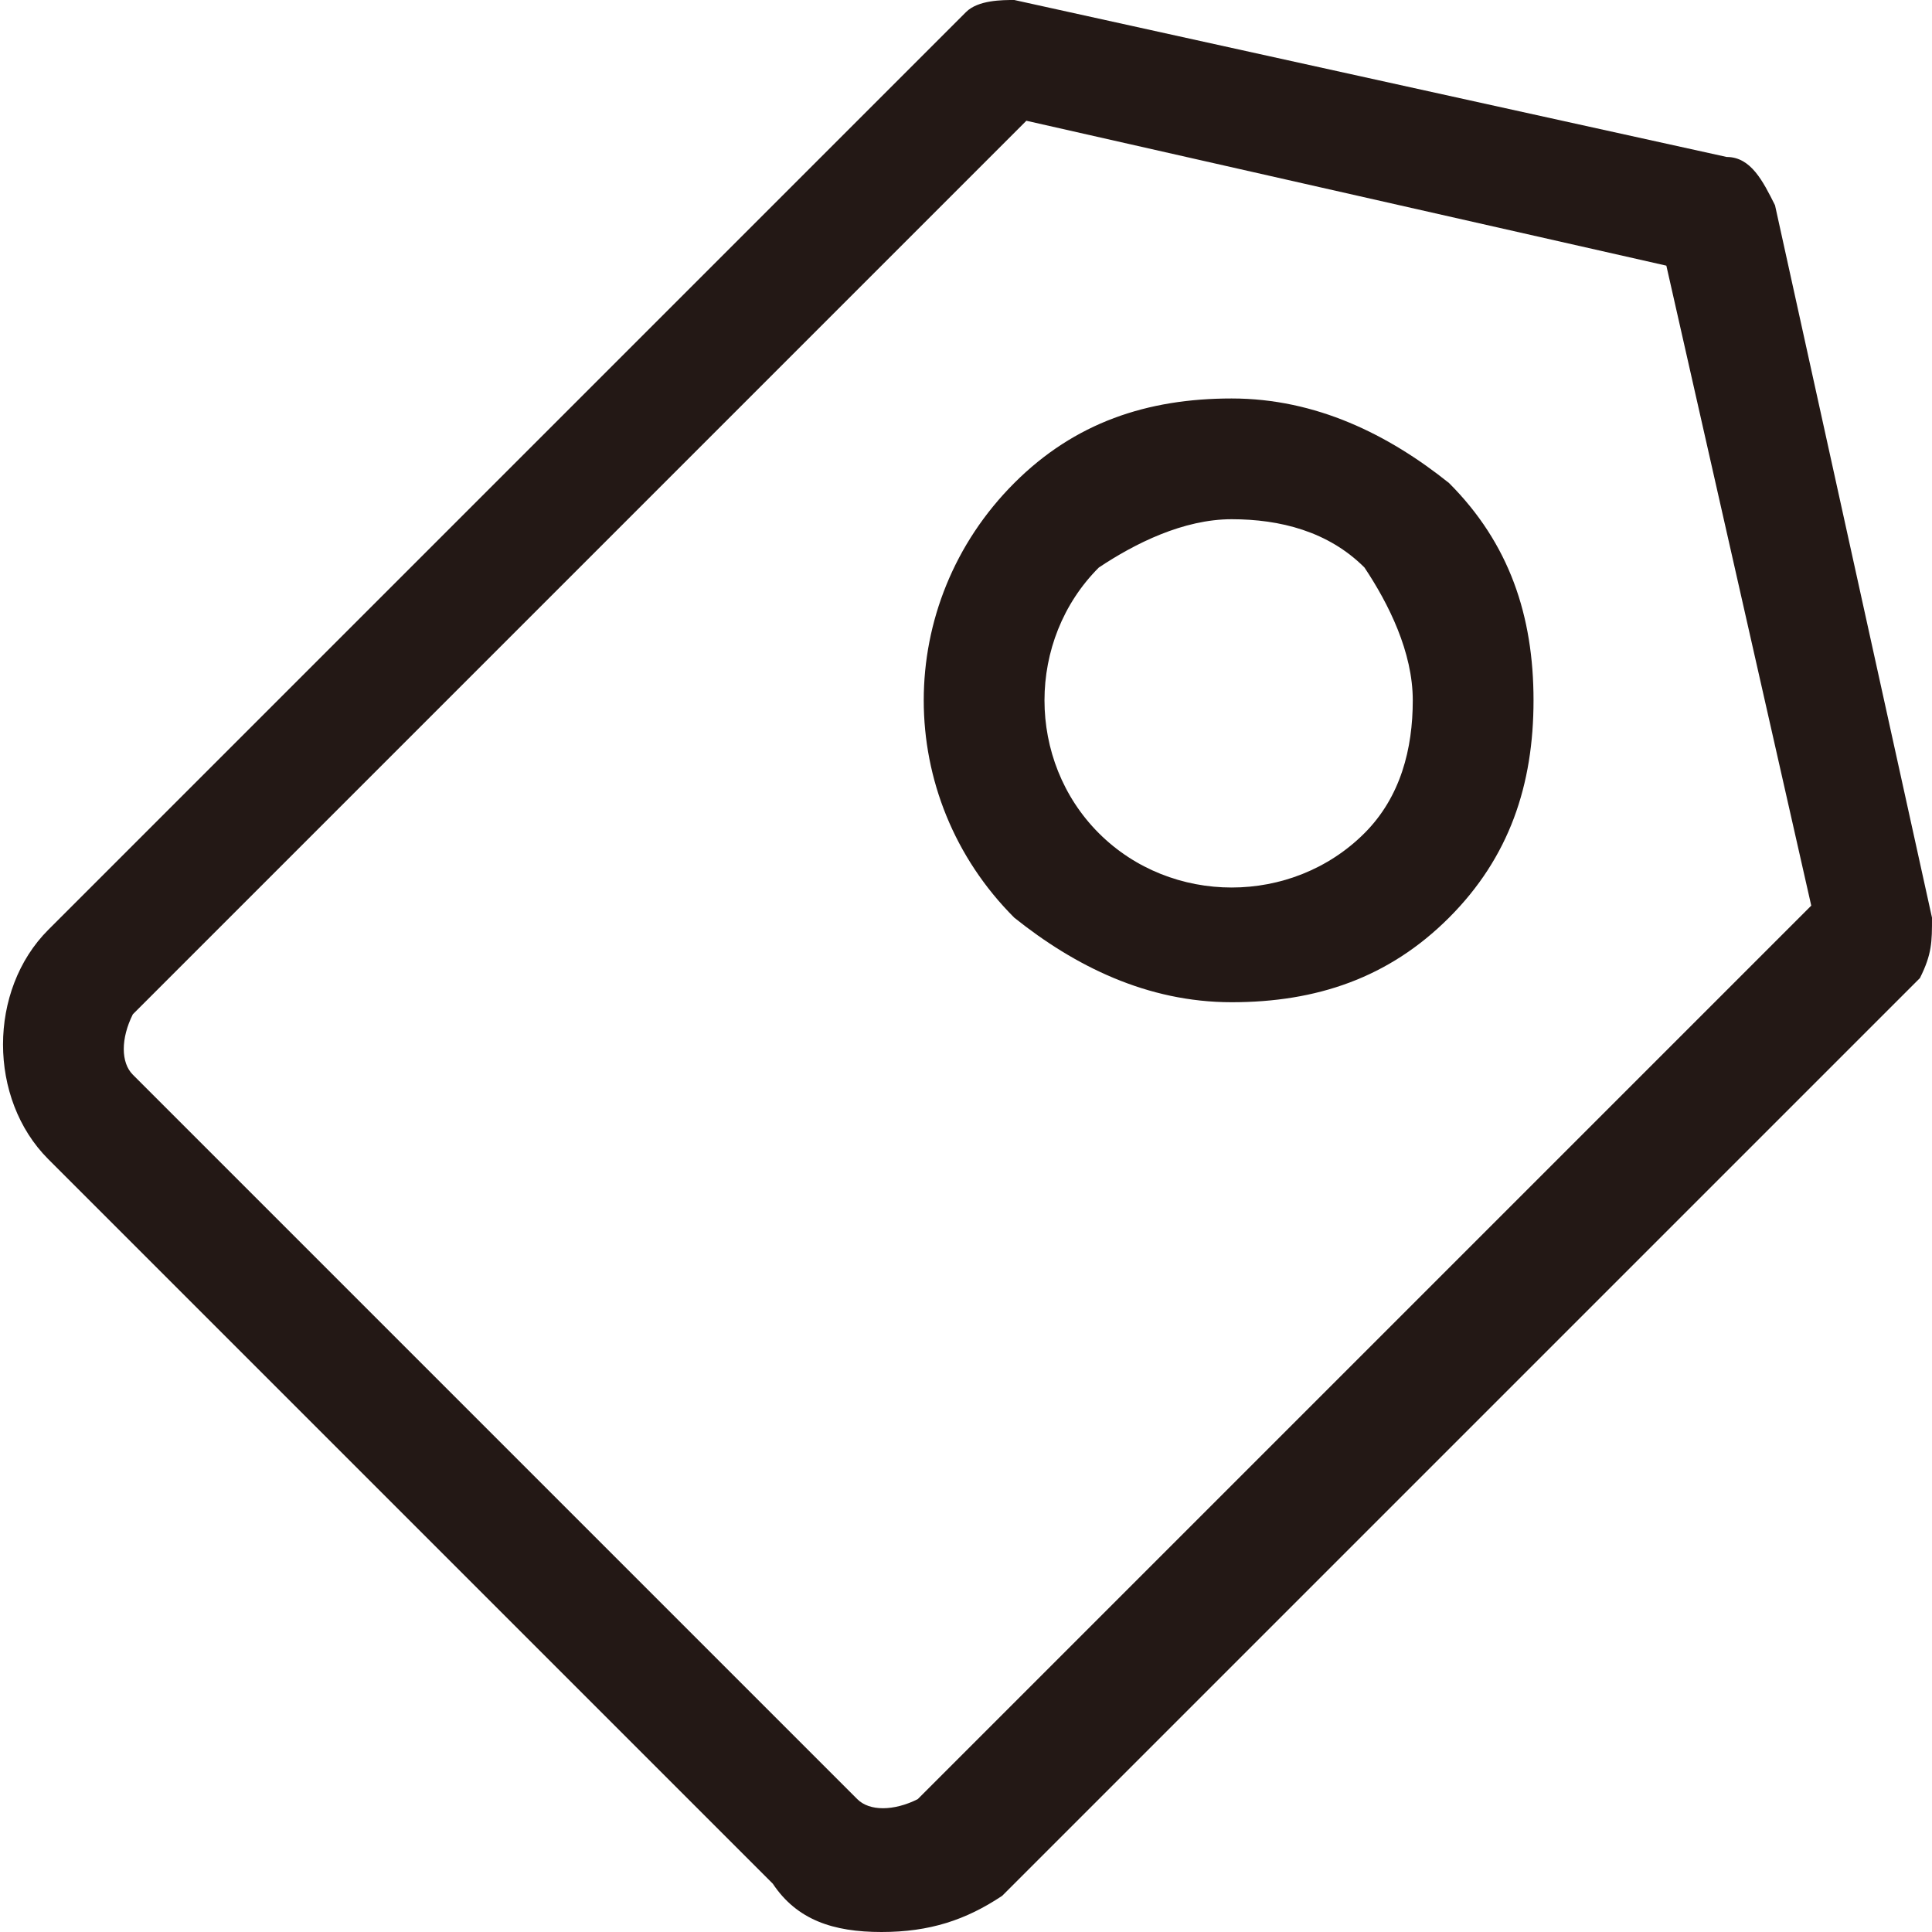
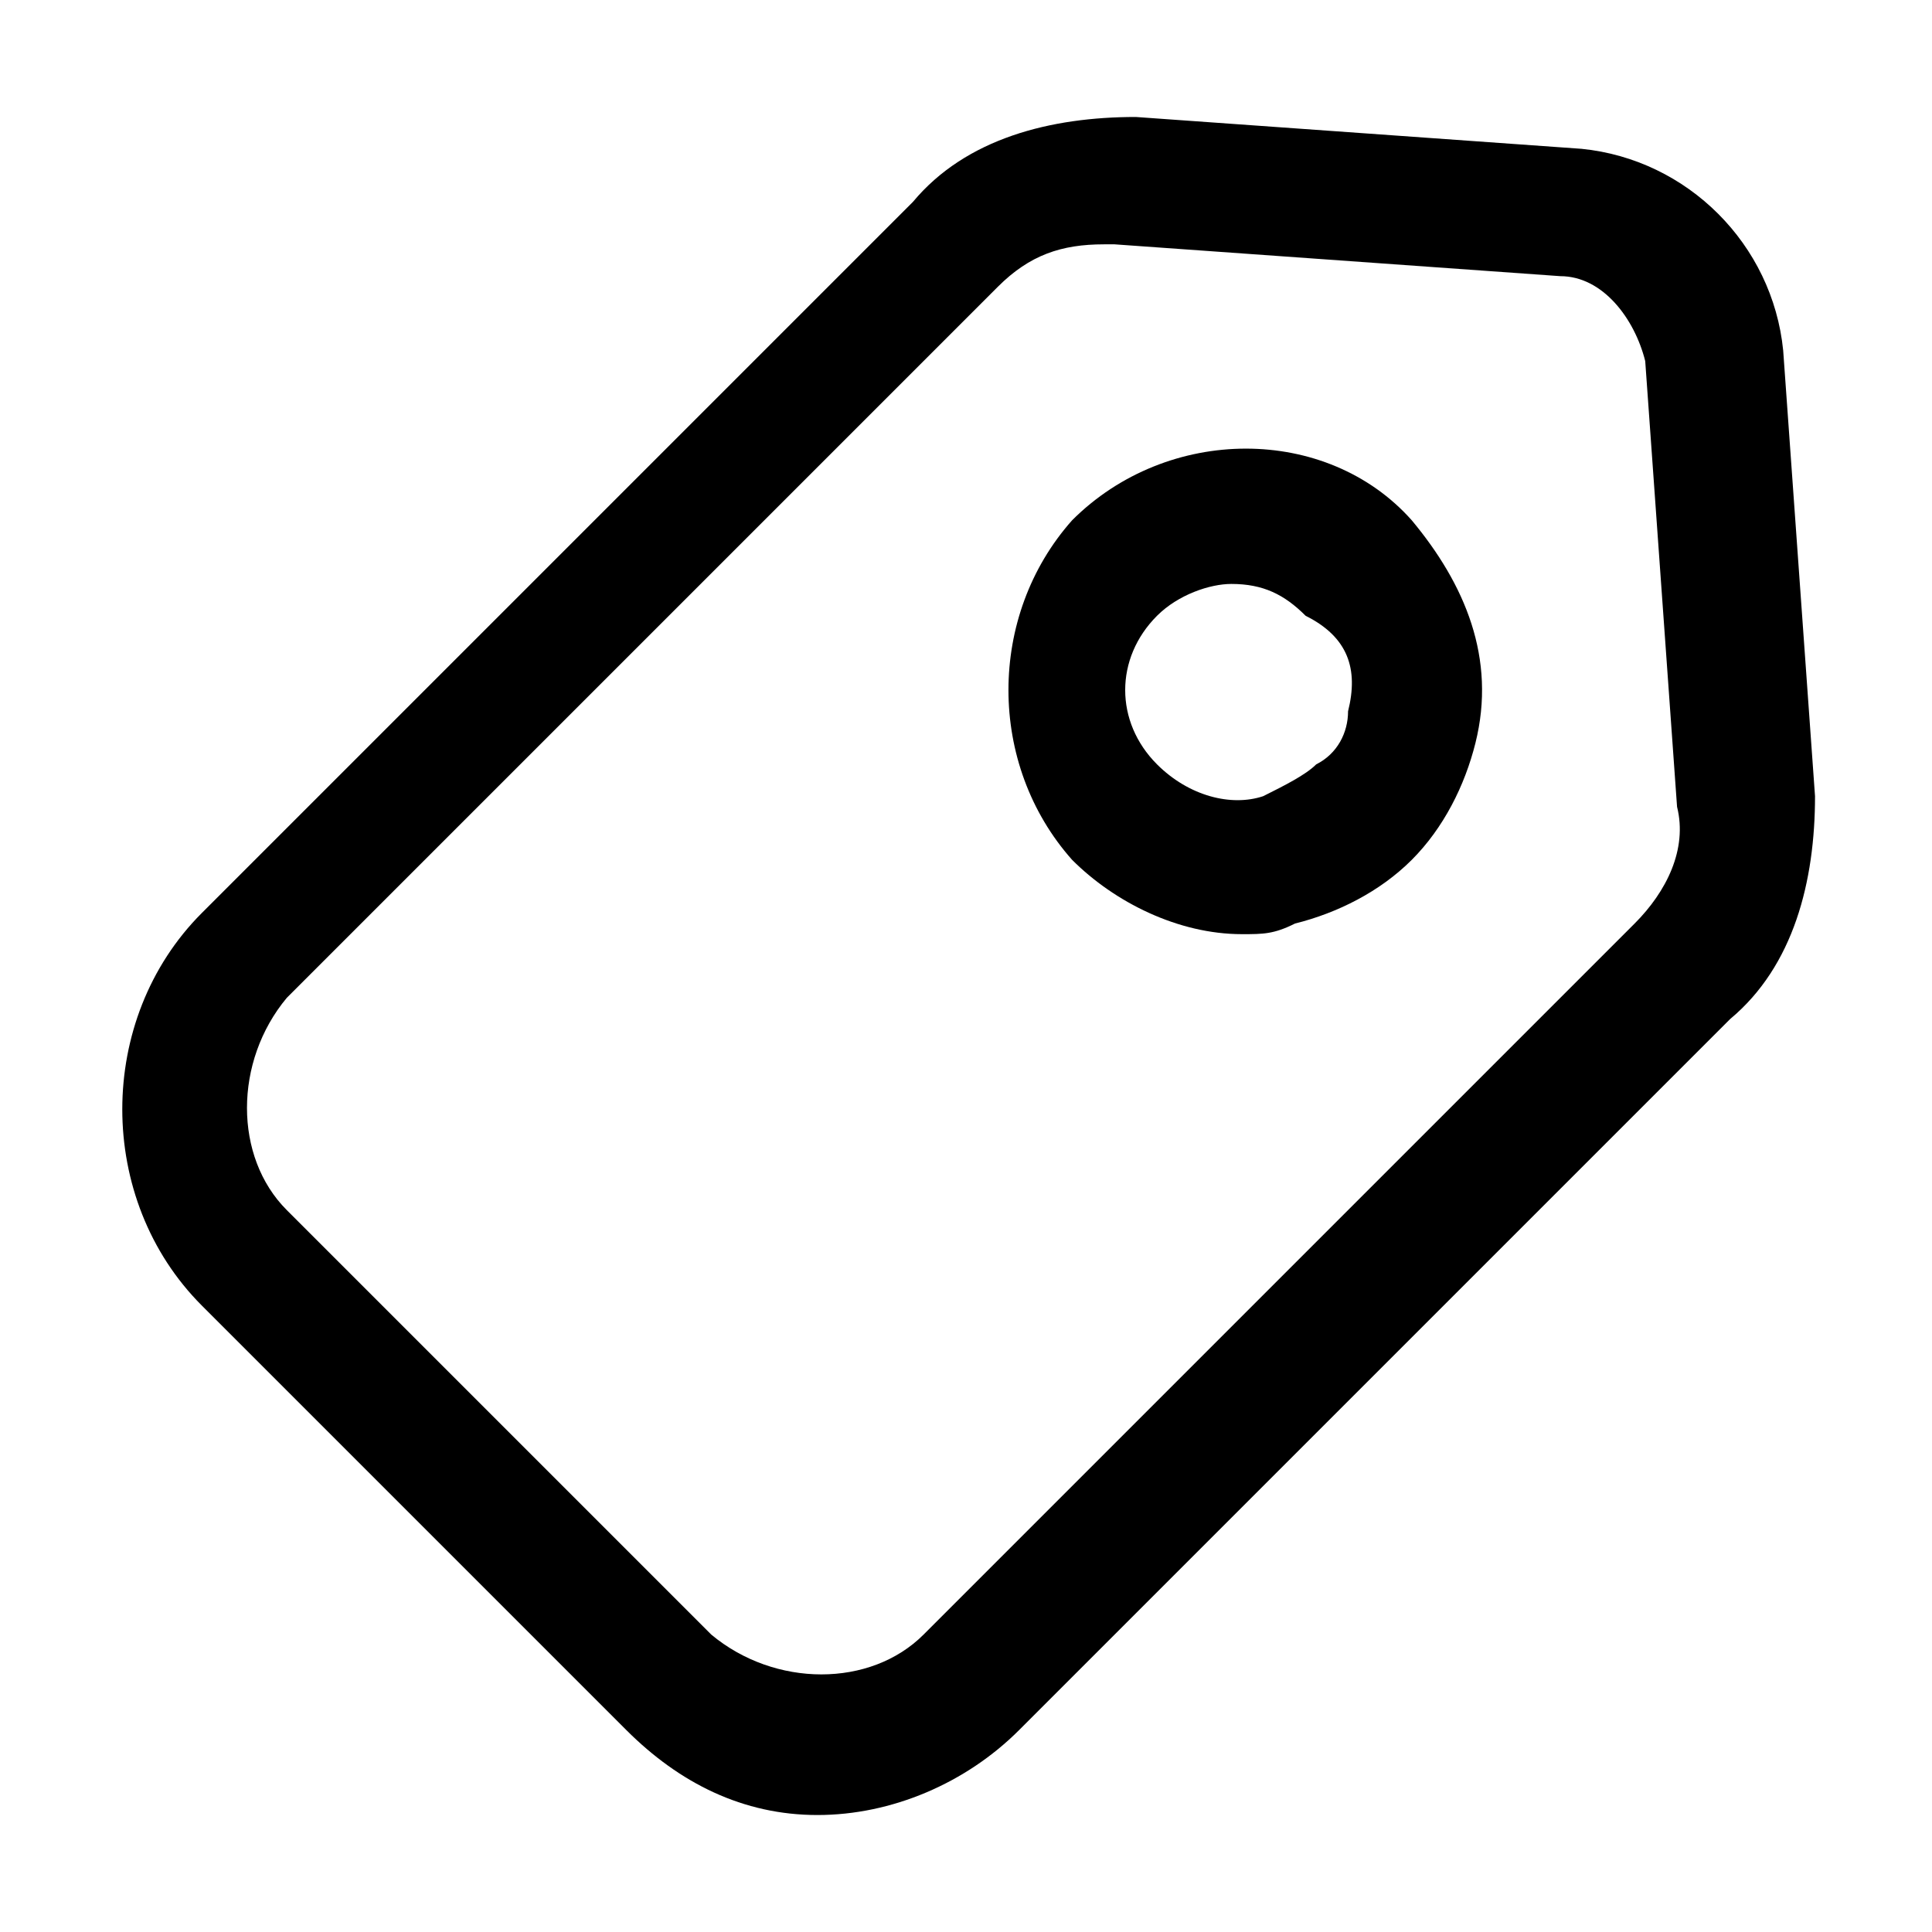
- <svg xmlns="http://www.w3.org/2000/svg" t="1678546006003" class="icon" viewBox="0 0 1024 1024" version="1.1" p-id="864" width="200" height="200">
-   <path d="M467.2 1024c-25.6 0-44.8-6.4-57.6-25.6l-384-384c-32-32-32-89.6 0-121.6L512 6.4C518.4 0 531.2 0 537.6 0l377.6 83.2c12.8 0 19.2 12.8 25.6 25.6L1024 486.4c0 12.8 0 19.2-6.4 32l-486.4 486.4C512 1017.6 492.8 1024 467.2 1024zM544 64 70.4 537.6C64 550.4 64 563.2 70.4 569.6l384 384c6.4 6.4 19.2 6.4 32 0L960 480l-76.8-339.2L544 64z" fill="#231815" p-id="865" />
-   <path d="M652.8 531.2c-44.8 0-83.2-19.2-115.2-44.8-64-64-64-166.4 0-230.4 32-32 70.4-44.8 115.2-44.8 44.8 0 83.2 19.2 115.2 44.8 32 32 44.8 70.4 44.8 115.2S800 454.4 768 486.4C736 518.4 697.6 531.2 652.8 531.2zM652.8 275.2c-25.6 0-51.2 12.8-70.4 25.6-38.4 38.4-38.4 102.4 0 140.8 38.4 38.4 102.4 38.4 140.8 0 19.2-19.2 25.6-44.8 25.6-70.4 0-25.6-12.8-51.2-25.6-70.4C704 281.6 678.4 275.2 652.8 275.2z" fill="#231815" p-id="866" />
+ <svg xmlns="http://www.w3.org/2000/svg" t="1678587504216" class="icon" viewBox="0 0 1024 1024" version="1.1" p-id="2575" width="200" height="200">
+   <path d="M945.125 185.75c-5.625-56.25-50.625-101.25-106.875-106.875L602 62C557 62 512 73.25 483.875 107L107 483.875c-56.25 56.25-56.25 151.875 0 208.125l225 225c28.125 28.125 61.875 45 101.25 45s78.75-16.875 106.875-45l376.875-376.875c33.75-28.125 45-73.125 45-118.125l-16.875-236.25z m-78.75 303.75l-376.875 376.875c-28.125 28.125-78.75 28.125-112.5 0l-225-225c-28.125-28.125-28.125-78.75 0-112.5l376.875-376.875c16.875-16.875 33.75-22.5 56.25-22.5h5.625l236.25 16.875c22.5 0 39.375 22.5 45 45l16.875 236.25c5.625 22.5-5.625 45-22.5 61.875z" p-id="2576" />
+   <path d="M568.25 275.75c-45 50.625-45 129.375 0 180 22.5 22.5 56.25 39.375 90 39.375 11.25 0 16.875 0 28.125-5.625 22.5-5.625 45-16.875 61.875-33.75 16.875-16.875 28.125-39.375 33.75-61.875 11.25-45-5.625-84.375-33.75-118.125-45-50.625-129.375-50.625-180 0z m146.25 101.25c0 11.25-5.625 22.5-16.875 28.125-5.625 5.625-16.875 11.25-28.125 16.875-16.875 5.625-39.375 0-56.25-16.875-22.5-22.5-22.5-56.25 0-78.75 11.25-11.25 28.125-16.875 39.375-16.875 16.875 0 28.125 5.625 39.375 16.875 22.5 11.25 28.125 28.125 22.5 50.625z" p-id="2577" />
</svg>
